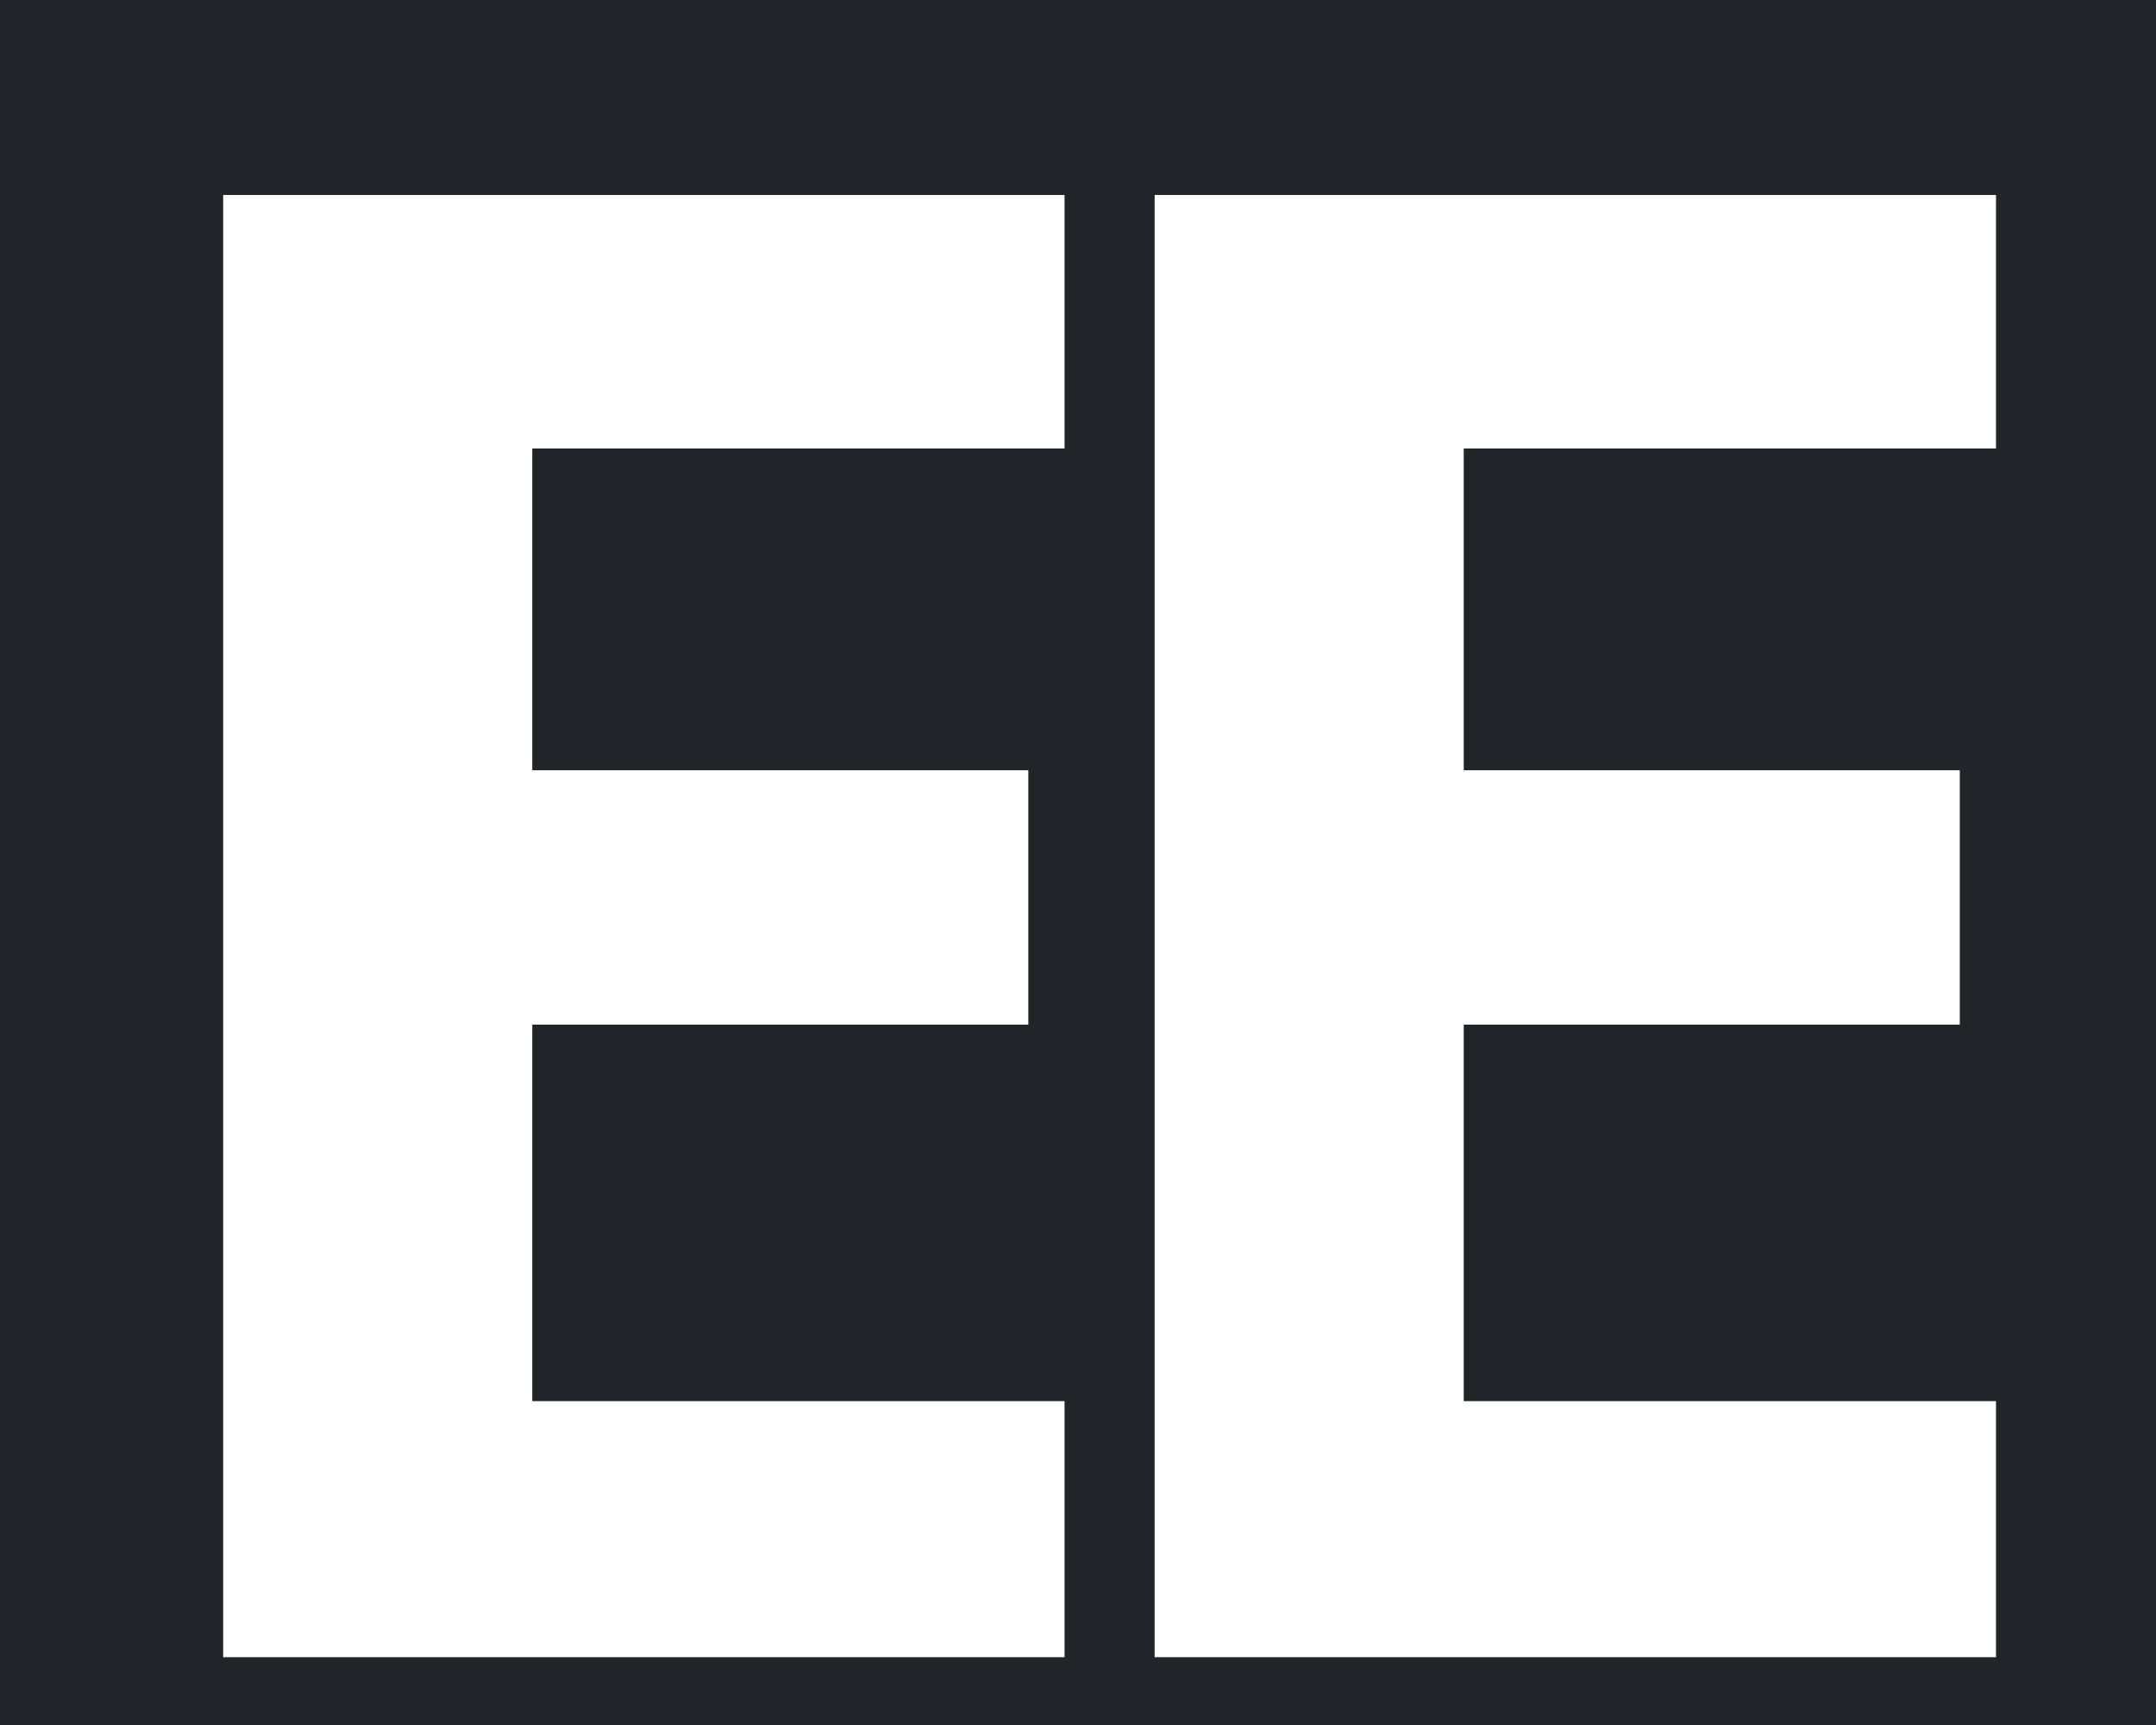
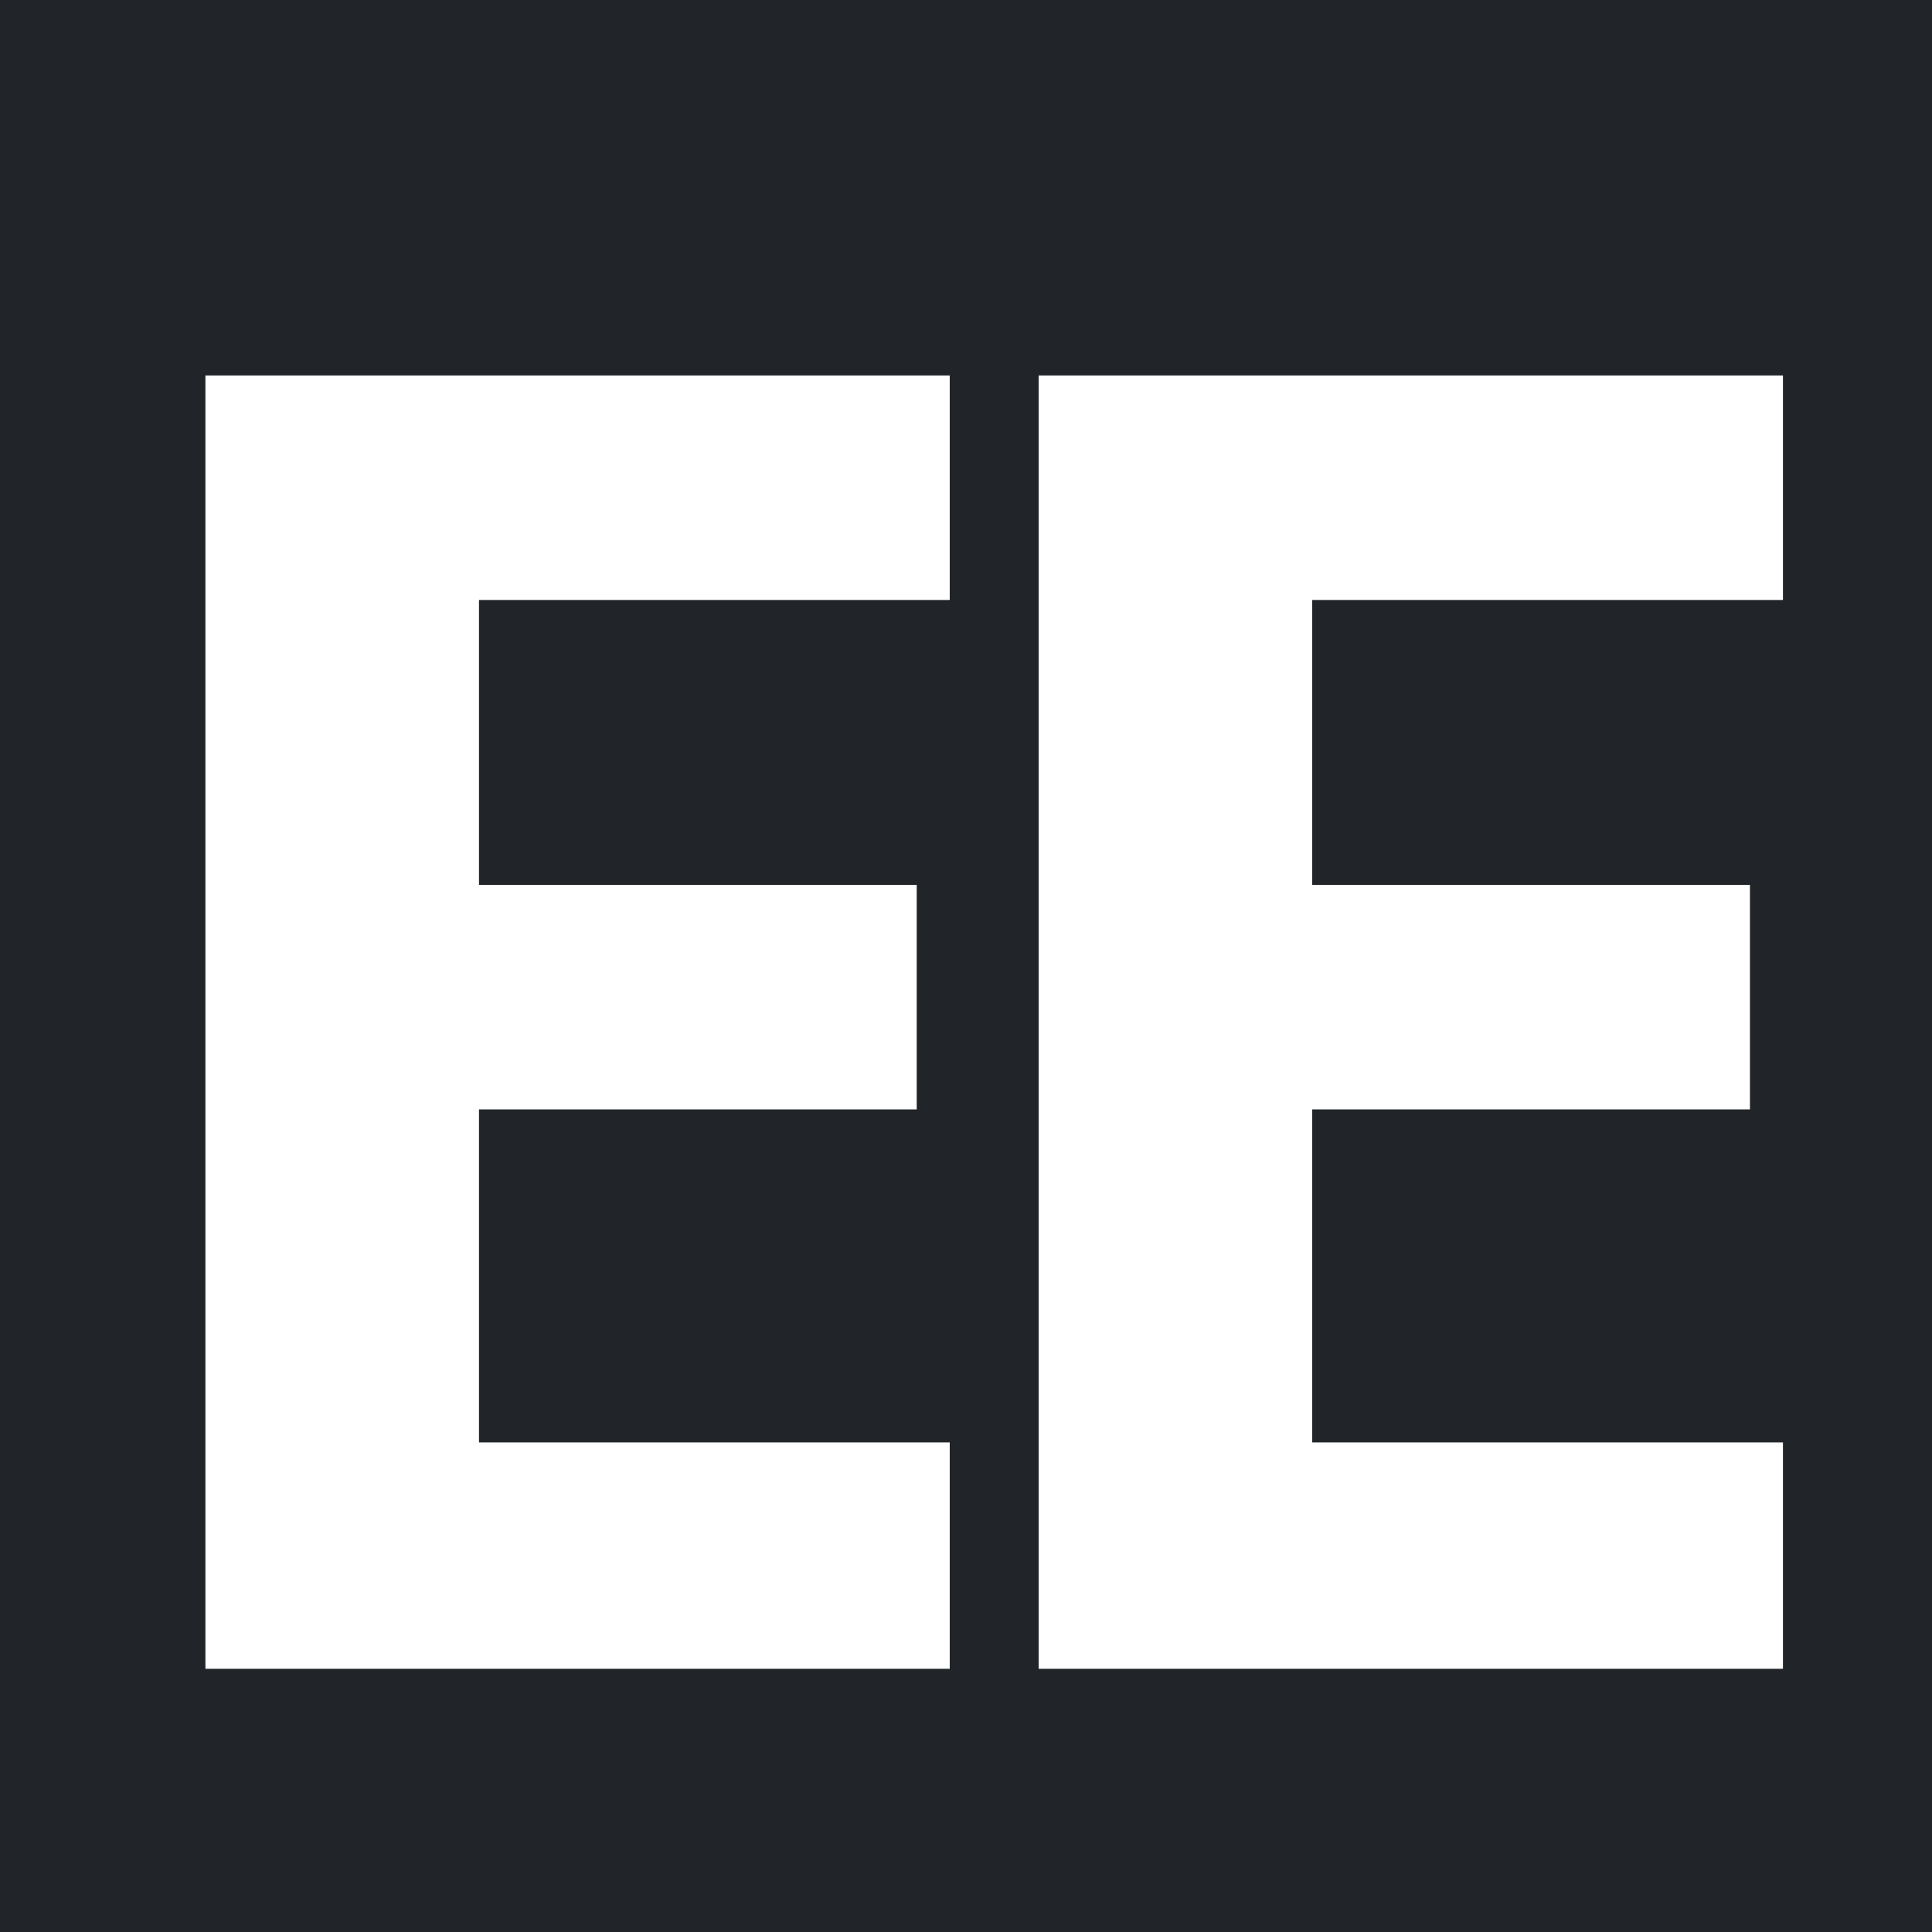
- <svg xmlns="http://www.w3.org/2000/svg" viewBox="0 0 40 32" width="40" height="32">
-   <rect width="40" height="32" fill="#212529" />
-   <text x="50%" y="50%" dominant-baseline="central" text-anchor="middle" font-family="system-ui,sans-serif" font-size="38" font-weight="900" fill="#fff" letter-spacing="-4">EE</text>
+ <svg xmlns="http://www.w3.org/2000/svg" viewBox="0 0 32 32" width="32" height="32">
+   <rect width="32" height="32" fill="#212529" />
+   <text x="16" y="16" dominant-baseline="central" text-anchor="middle" font-family="system-ui,sans-serif" font-size="30" font-weight="900" fill="#fff" letter-spacing="-3">EE</text>
</svg>
